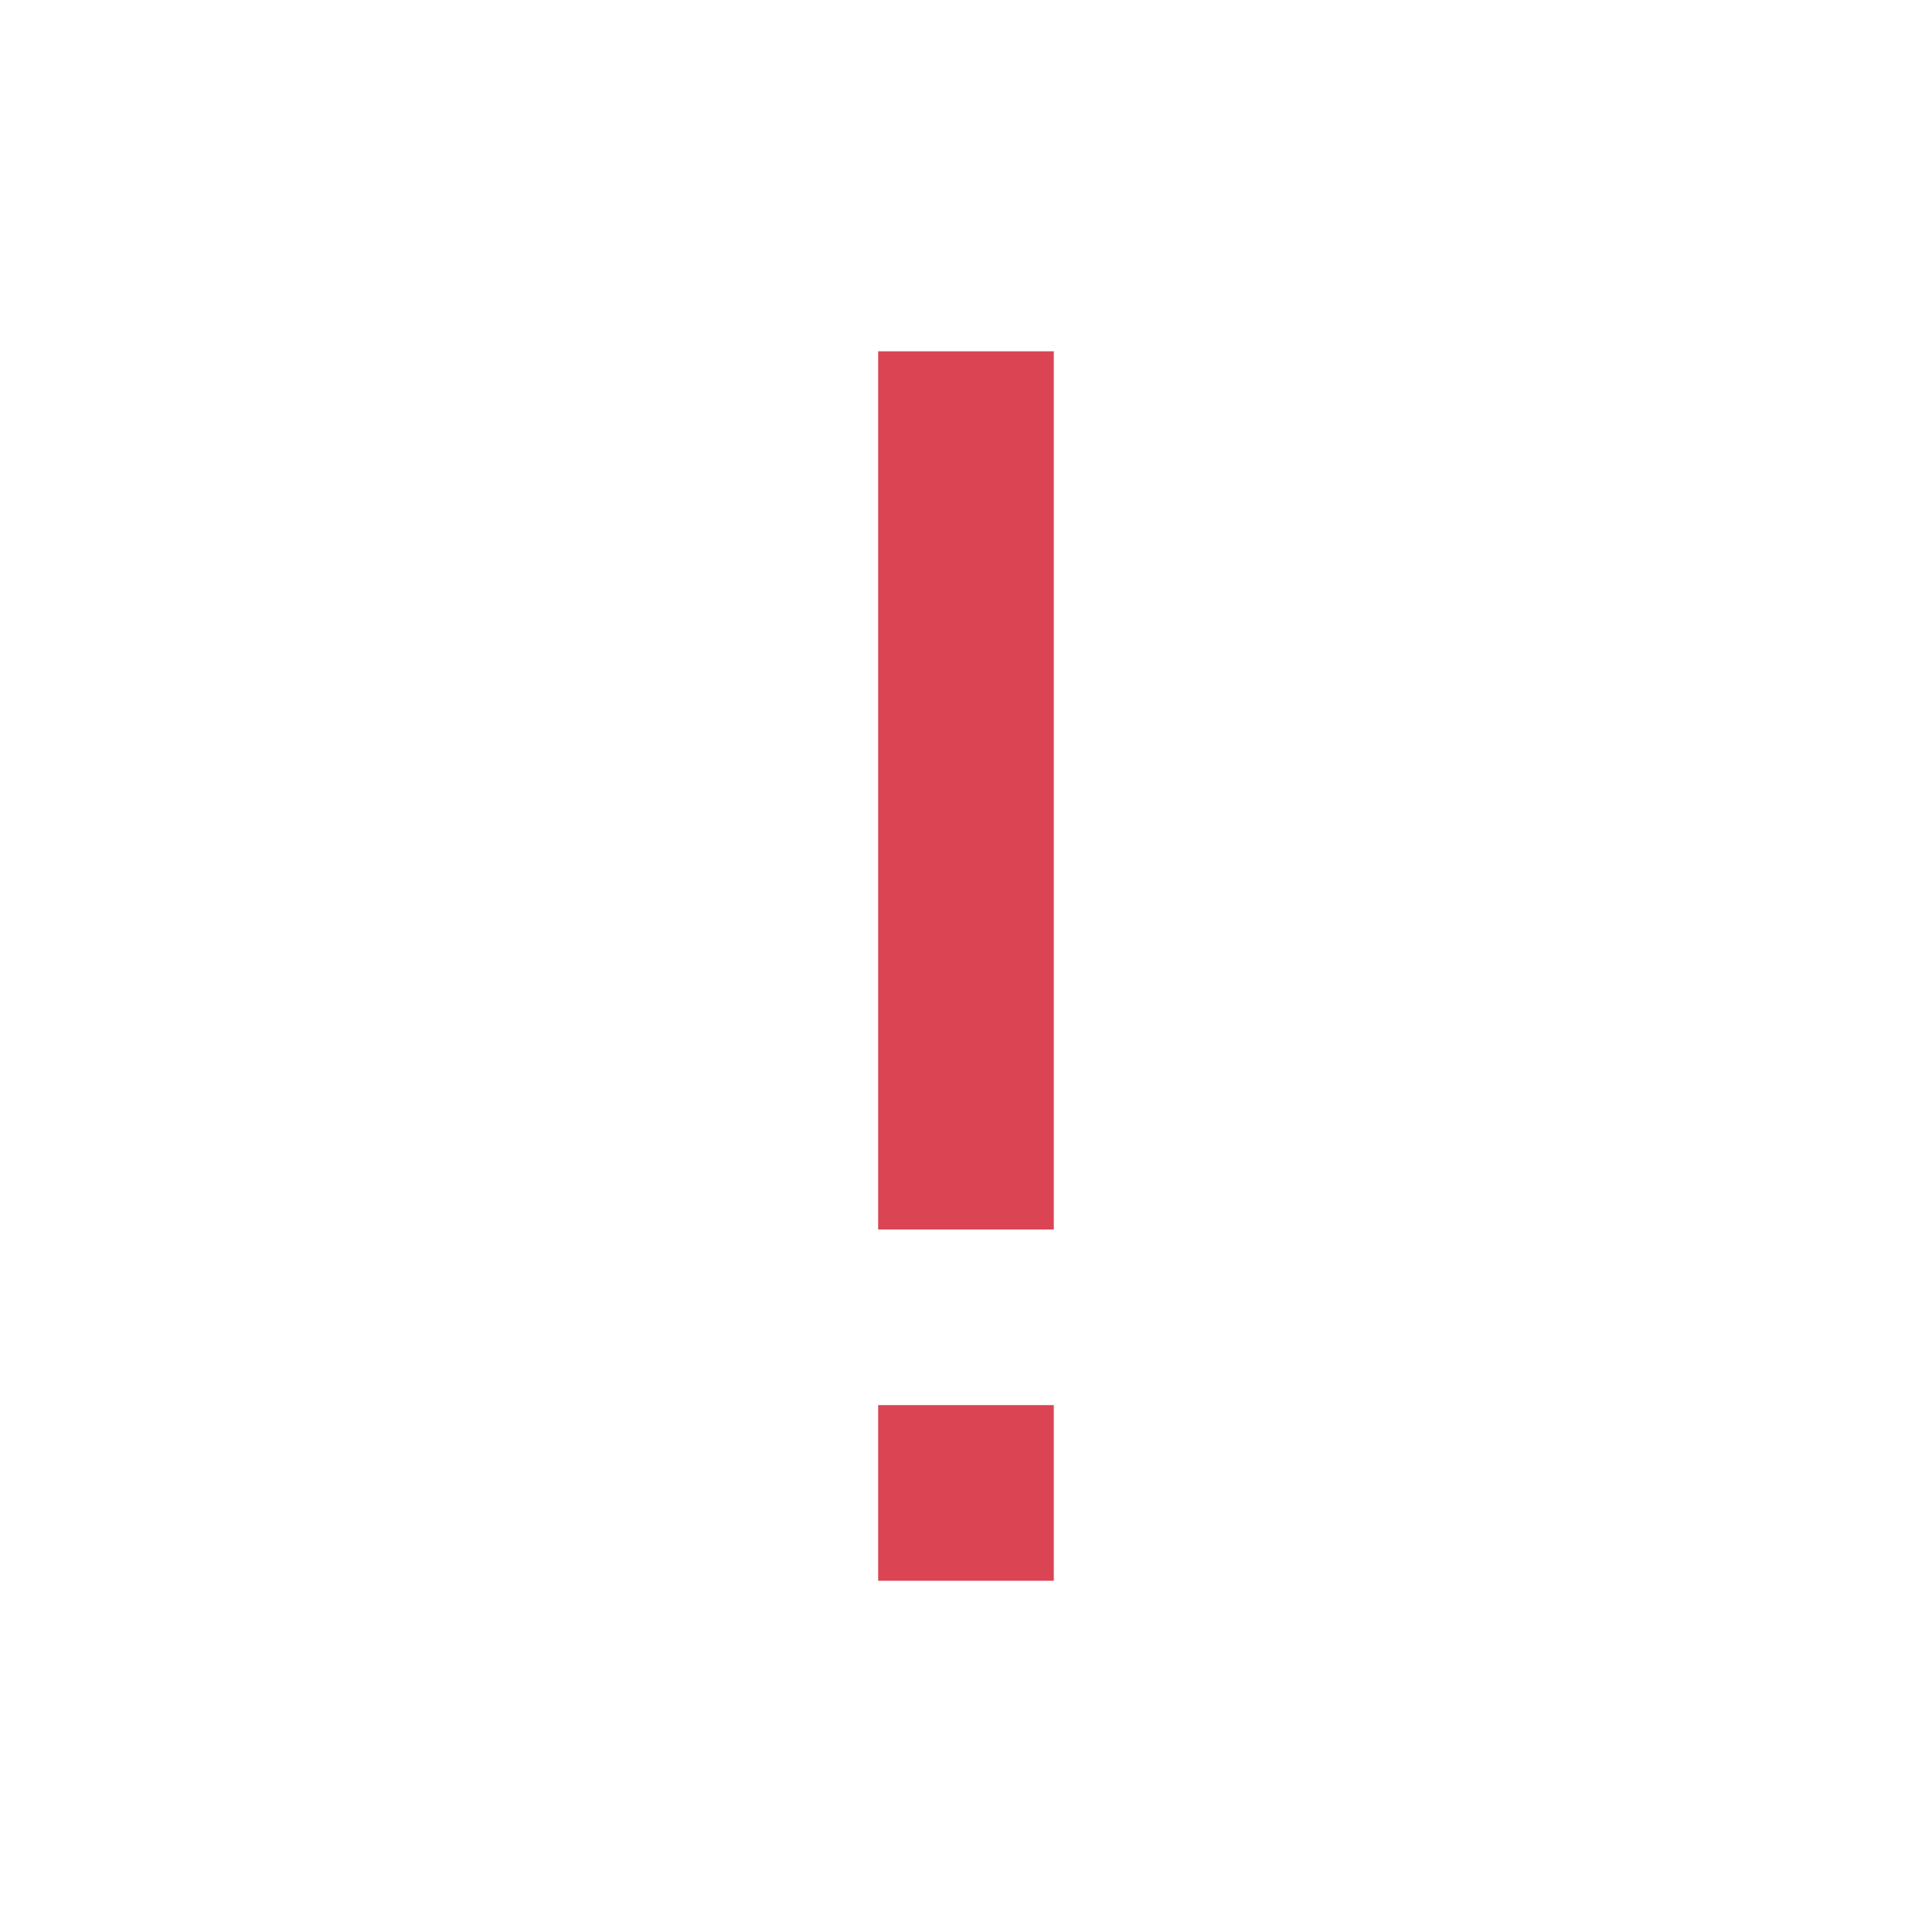
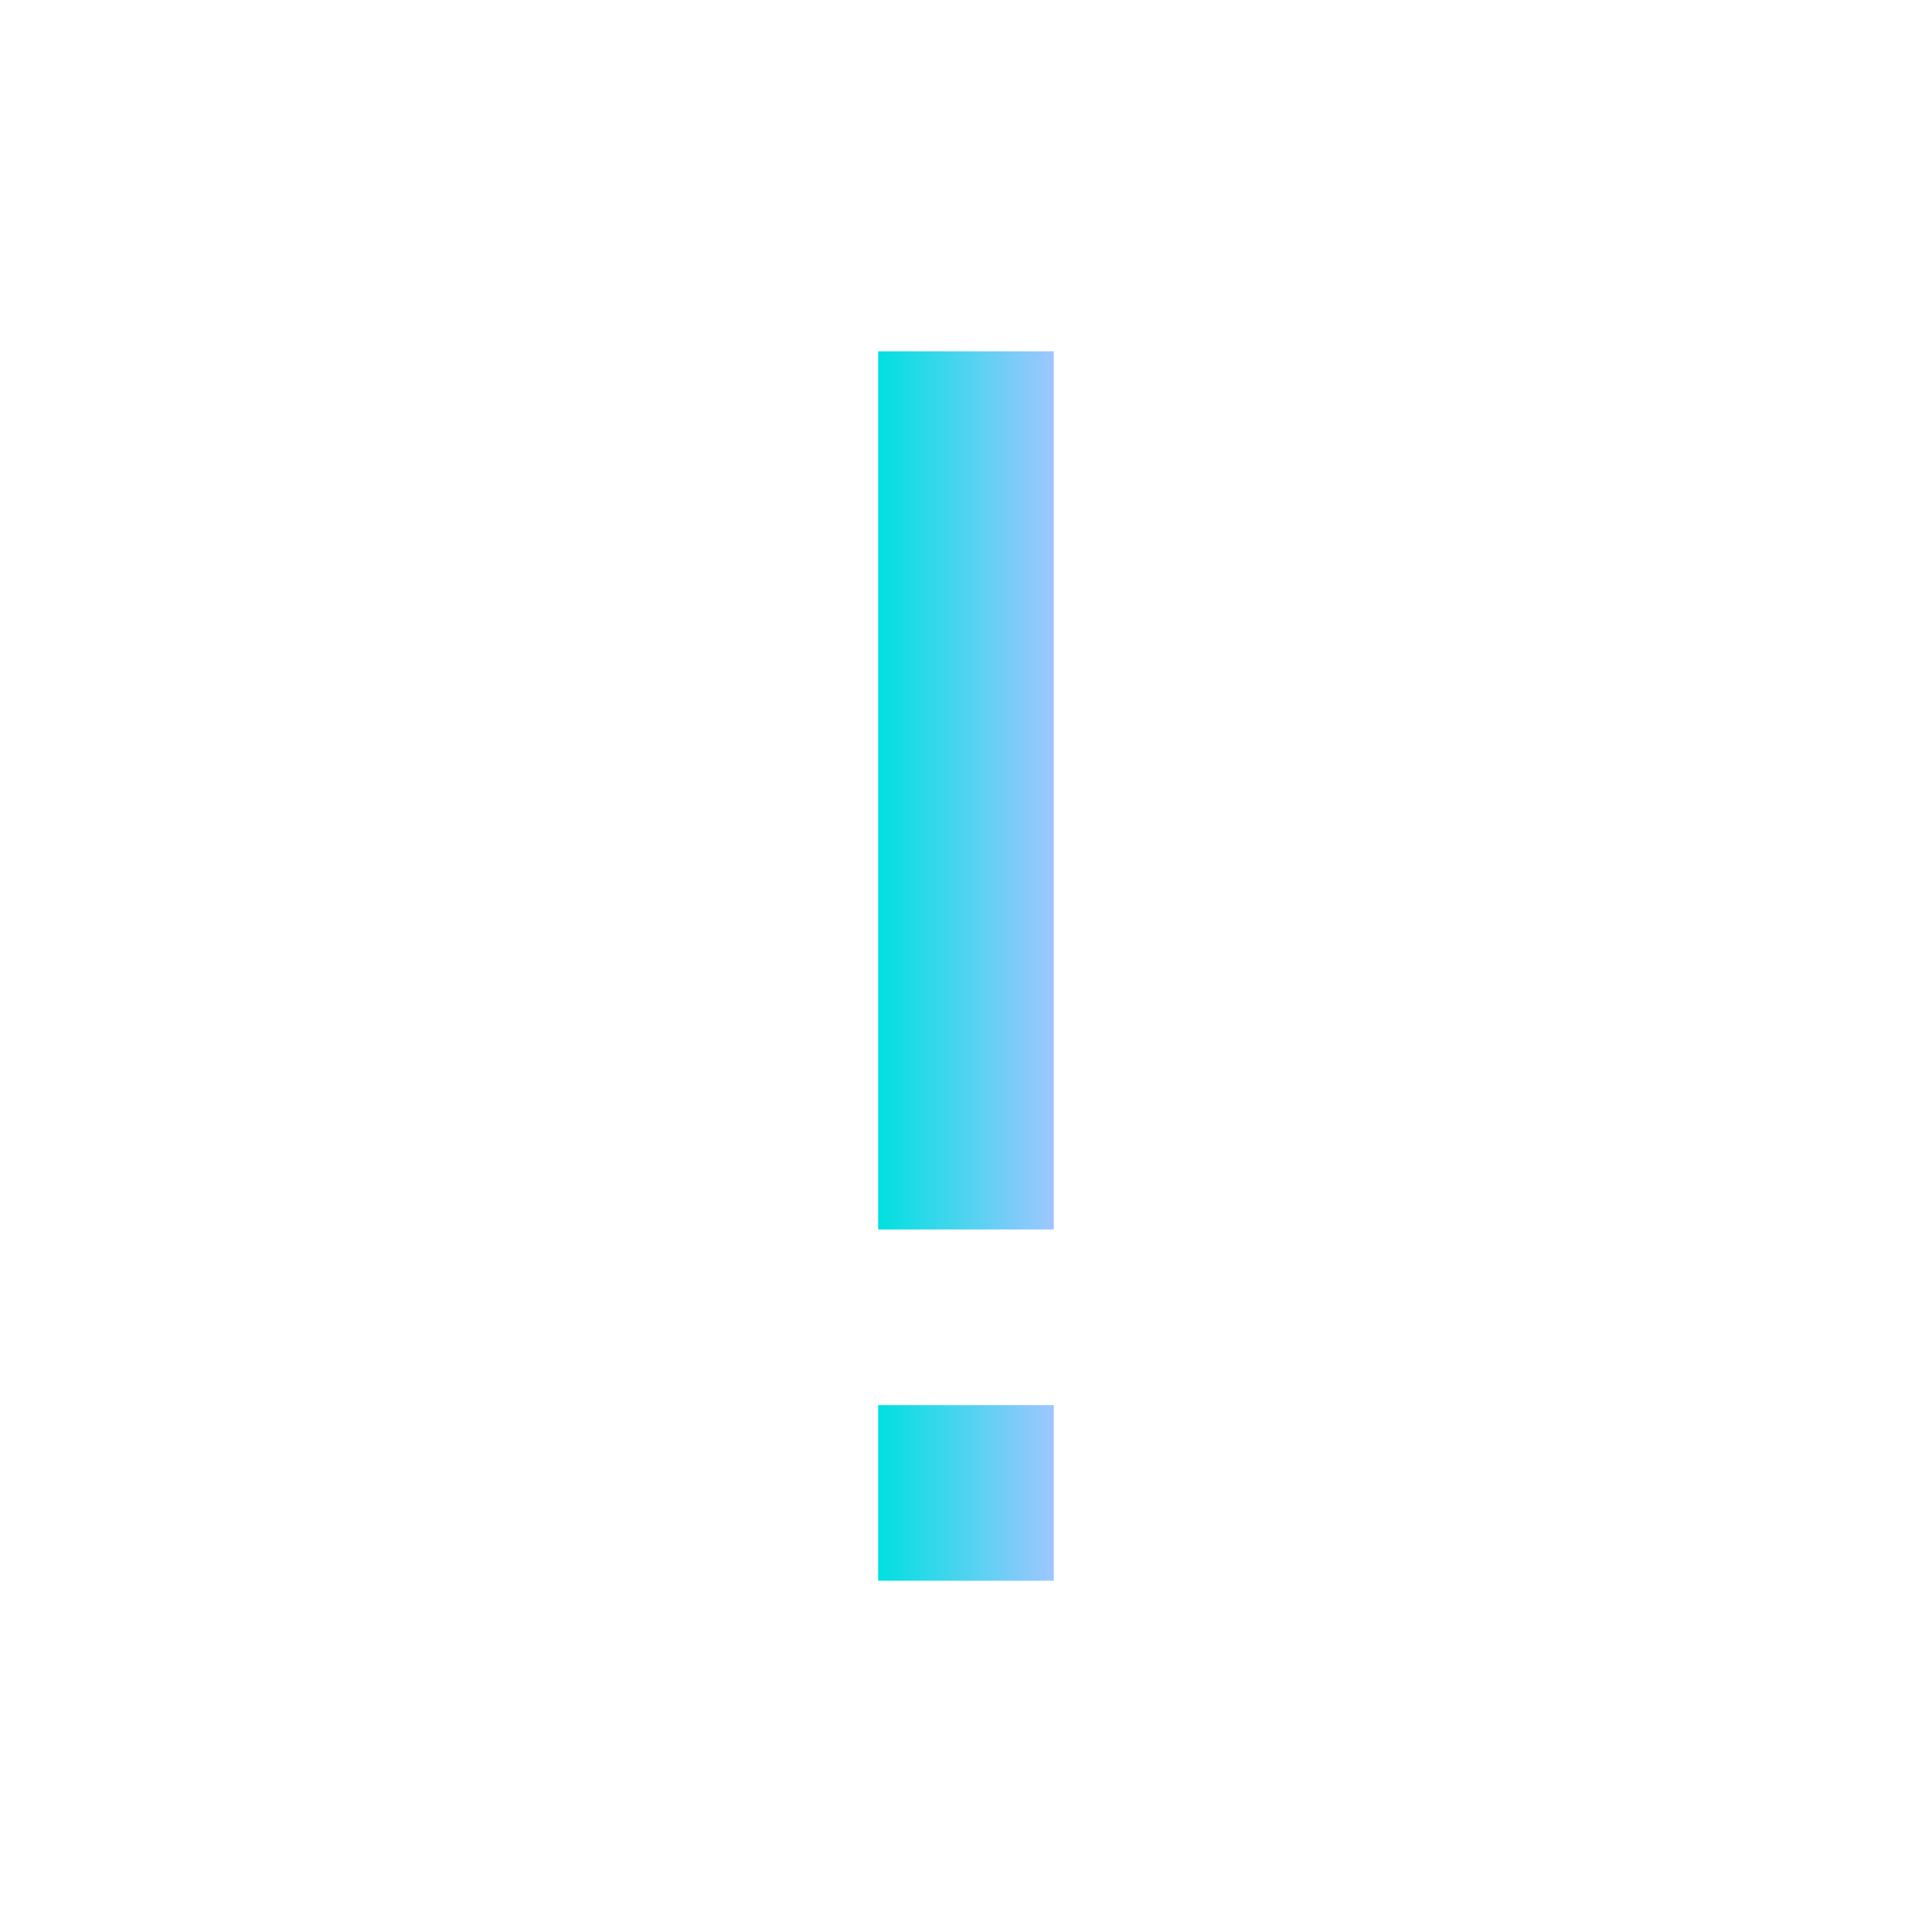
- <svg xmlns="http://www.w3.org/2000/svg" viewBox="0 0 22 22">
-   <g transform="translate(-421.7143,-525.7907)">
-     <path style="fill:#da4453" d="m 431.714,529.791 0,10 2,0 0,-10 z m 0,12 0,2 2,0 0,-2 z" />
+ <svg xmlns="http://www.w3.org/2000/svg" xmlns:xlink="http://www.w3.org/1999/xlink" viewBox="0 0 22 22" version="1.1" id="svg6">
+   <defs id="defs10">
+     <linearGradient id="linearGradient906">
+       <stop style="stop-color:#00e0e0;stop-opacity:1;" offset="0" id="stop902" />
+       <stop style="stop-color:#9fc6ff;stop-opacity:1" offset="1" id="stop904" />
+     </linearGradient>
+     <linearGradient xlink:href="#linearGradient906" id="linearGradient908" x1="431.714" y1="536.791" x2="433.714" y2="536.791" gradientUnits="userSpaceOnUse" />
+   </defs>
+   <g transform="translate(-421.7143,-525.7907)" id="g4">
+     <path style="fill:url(#linearGradient908);fill-opacity:1" d="m 431.714,529.791 v 10 h 2 v -10 z m 0,12 v 2 h 2 v -2 z" id="path2" />
  </g>
</svg>
